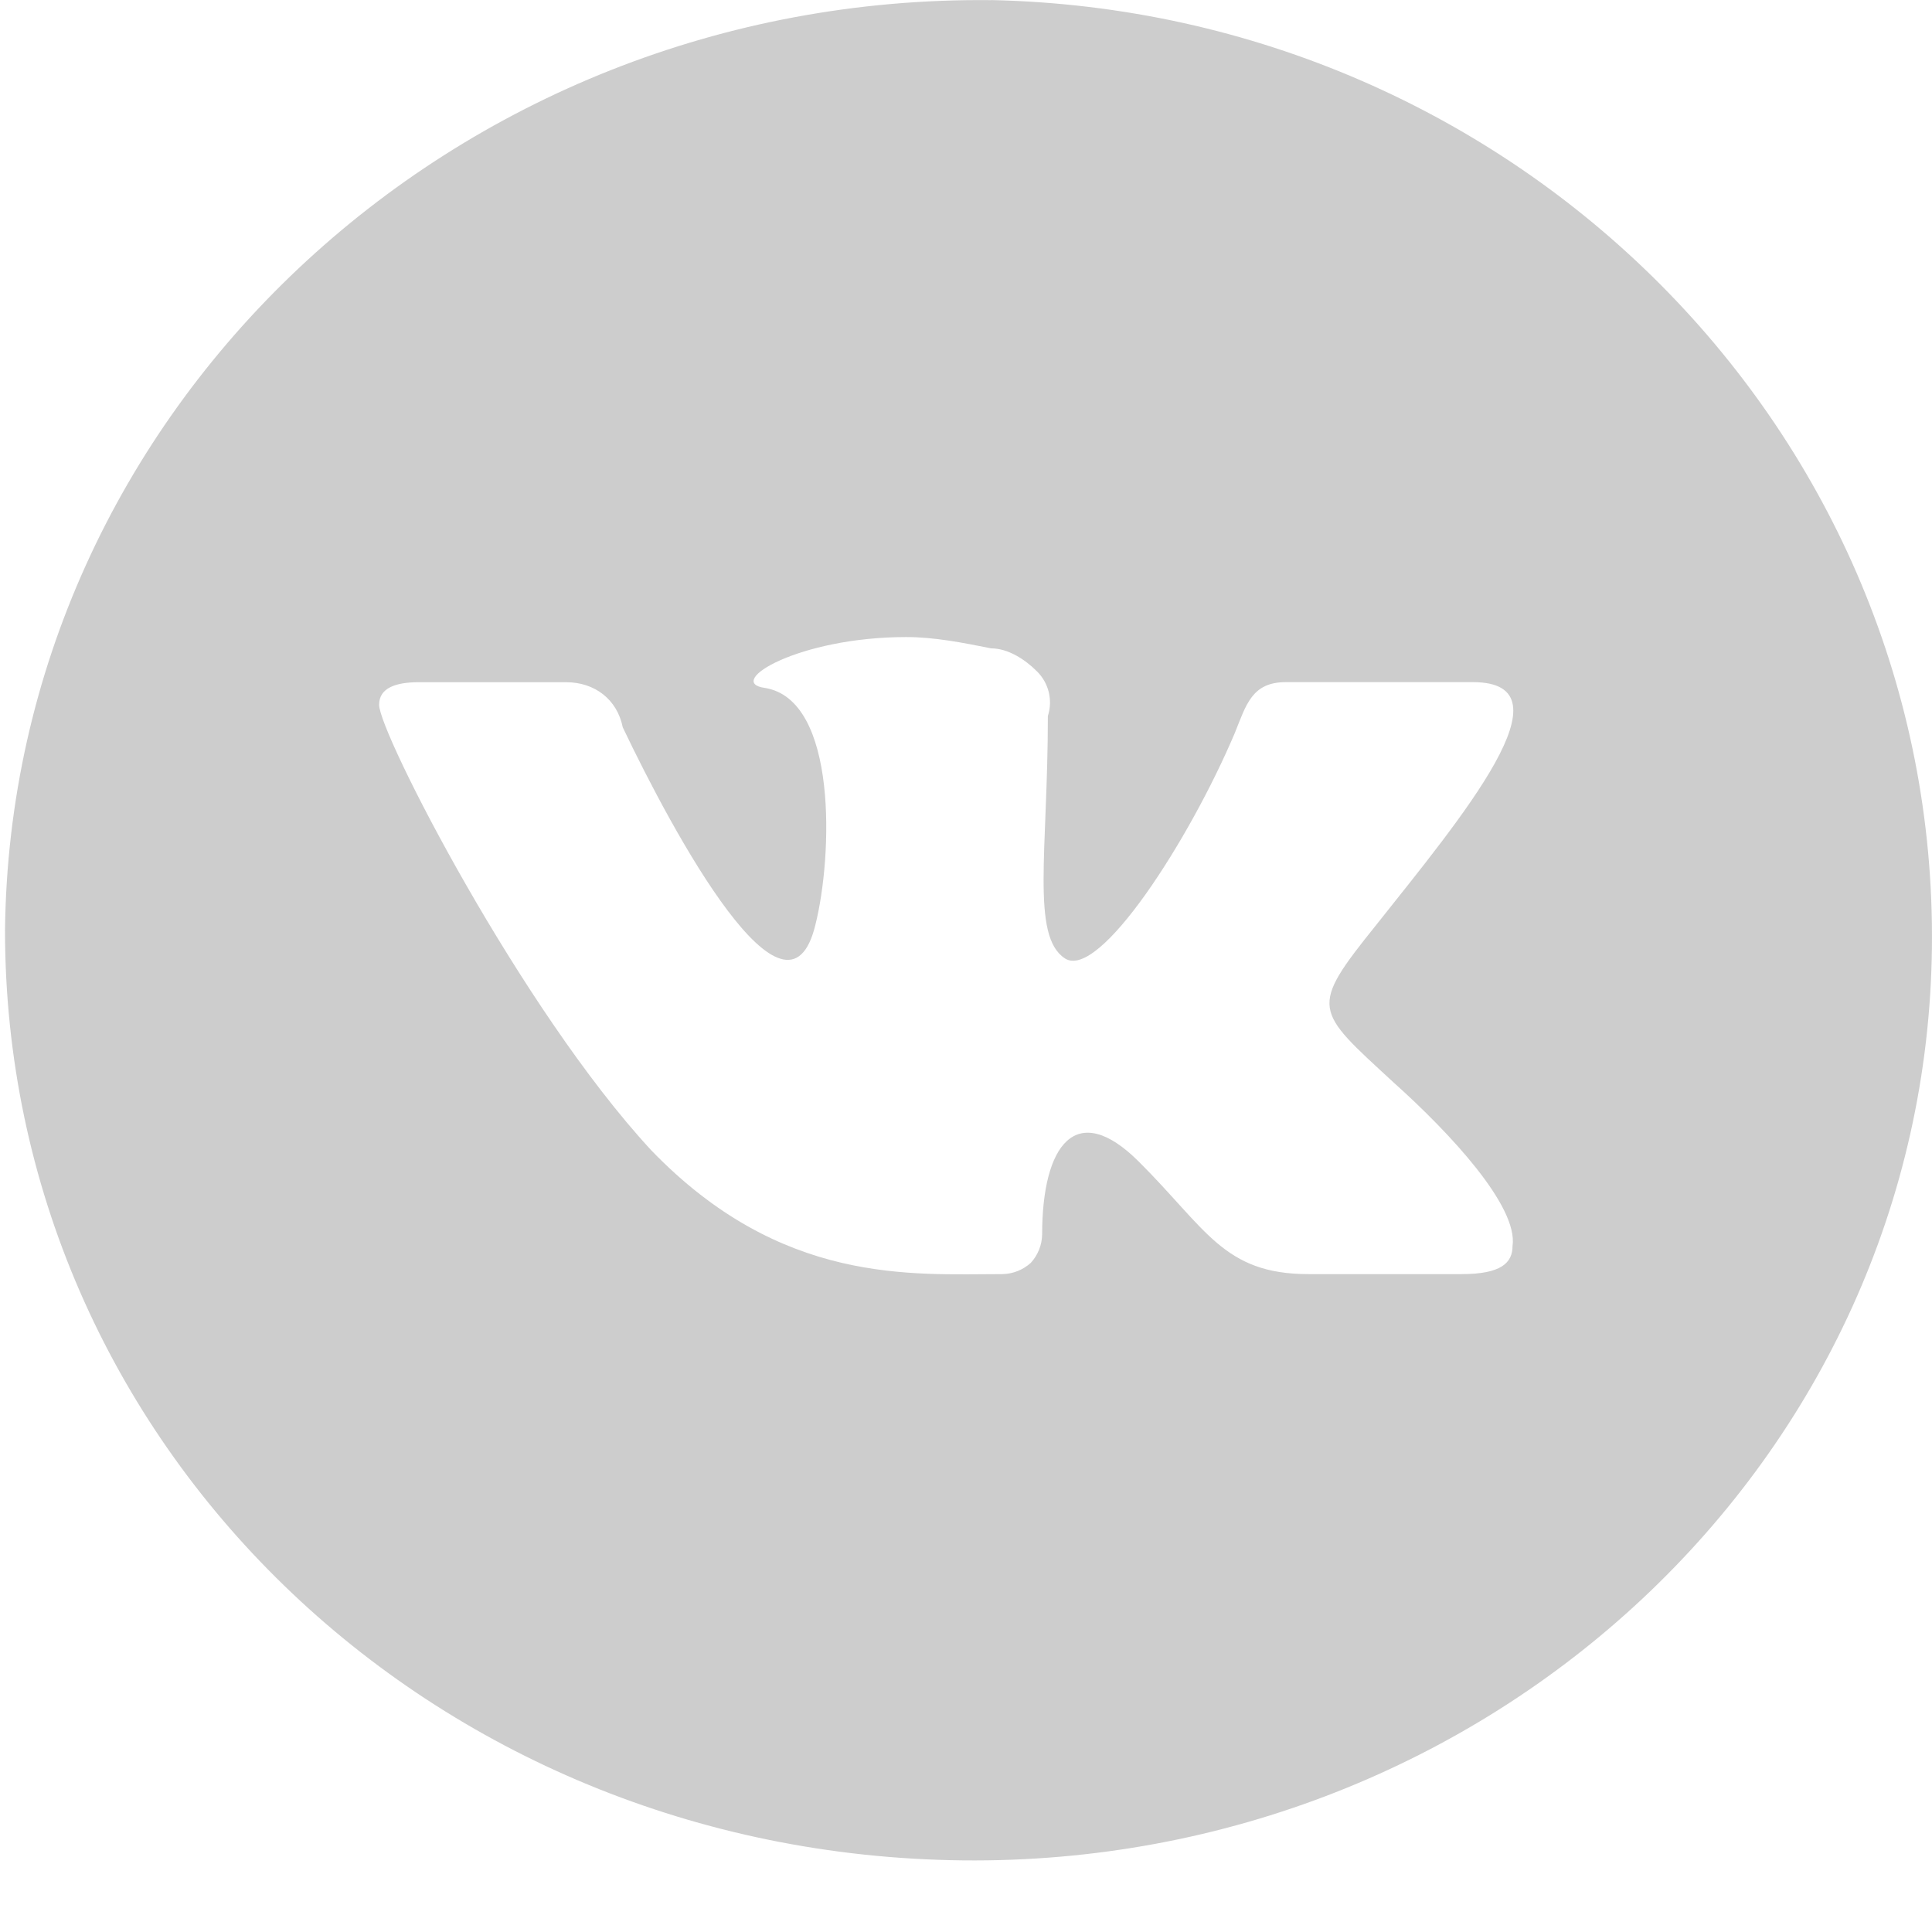
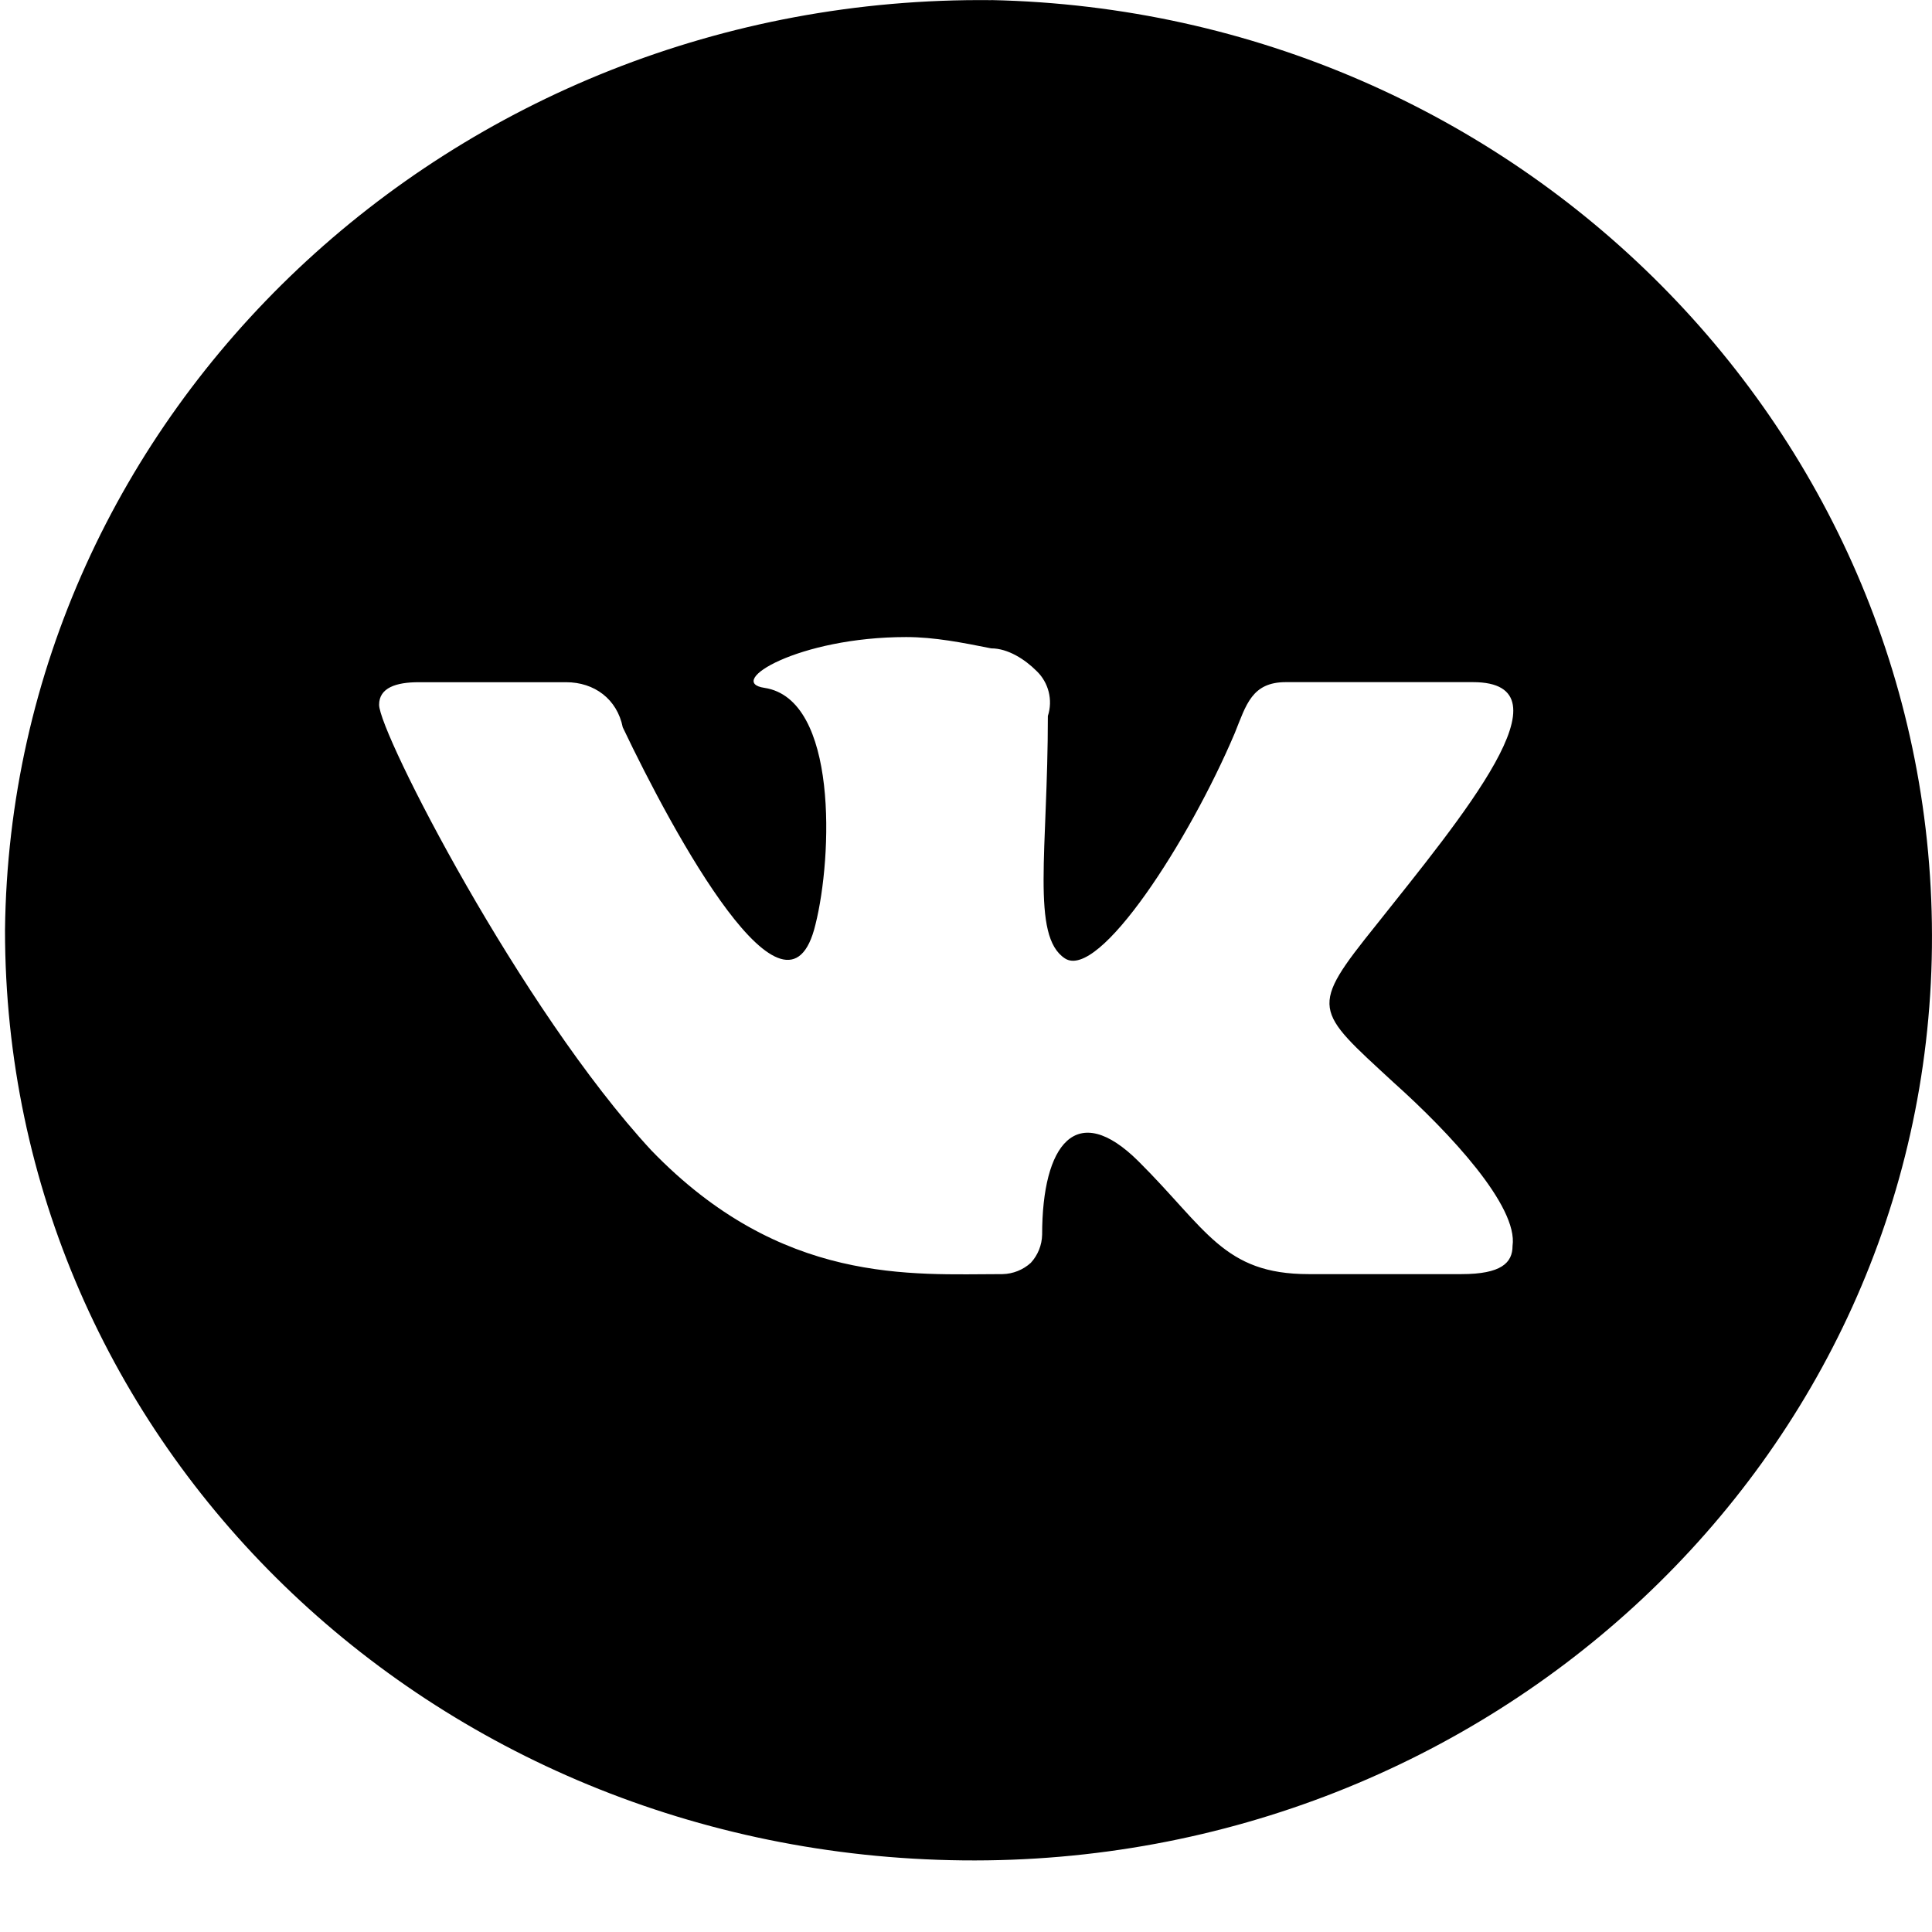
- <svg xmlns="http://www.w3.org/2000/svg" width="26" height="26" viewBox="0 0 27 27" fill="none">
-   <path d="M19.475 15.127c-1.109-1.024-1.188-1.024-.238-2.206 1.188-1.497 2.773-3.388 1.347-3.388H17.97c-.475 0-.554.316-.713.71-.633 1.496-1.9 3.466-2.376 3.15-.475-.314-.237-1.496-.237-3.387a.61.61 0 00-.159-.63c-.158-.158-.396-.315-.633-.315-.396-.079-.792-.158-1.188-.158-1.505 0-2.535.63-1.98.71 1.03.157.95 2.363.712 3.308-.396 1.655-1.98-1.26-2.693-2.757-.079-.394-.396-.63-.792-.63H5.852c-.317 0-.554.078-.554.315 0 .393 1.98 4.254 3.801 6.224 1.822 1.89 3.644 1.733 4.911 1.733a.607.607 0 00.396-.158.6.6 0 00.158-.394c0-1.26.476-1.89 1.347-1.024.95.945 1.188 1.576 2.376 1.576h2.138c.555 0 .713-.158.713-.394.08-.552-.871-1.576-1.663-2.285zM13.852.001c7.366.157 13.226 6.066 13.147 13.235-.079 7.17-6.178 12.842-13.543 12.763C6.01 25.92.07 20.17.07 13 .15 5.753 6.327-.077 13.852.002z" fill="#CDCDCD" />
+ <svg xmlns="http://www.w3.org/2000/svg" width="26" height="26" viewBox="0 0 27 27">
+   <path d="M19.475 15.127c-1.109-1.024-1.188-1.024-.238-2.206 1.188-1.497 2.773-3.388 1.347-3.388H17.97c-.475 0-.554.316-.713.71-.633 1.496-1.9 3.466-2.376 3.15-.475-.314-.237-1.496-.237-3.387a.61.61 0 00-.159-.63c-.158-.158-.396-.315-.633-.315-.396-.079-.792-.158-1.188-.158-1.505 0-2.535.63-1.98.71 1.03.157.95 2.363.712 3.308-.396 1.655-1.98-1.26-2.693-2.757-.079-.394-.396-.63-.792-.63H5.852c-.317 0-.554.078-.554.315 0 .393 1.98 4.254 3.801 6.224 1.822 1.89 3.644 1.733 4.911 1.733a.607.607 0 00.396-.158.6.6 0 00.158-.394c0-1.26.476-1.89 1.347-1.024.95.945 1.188 1.576 2.376 1.576h2.138c.555 0 .713-.158.713-.394.08-.552-.871-1.576-1.663-2.285zM13.852.001c7.366.157 13.226 6.066 13.147 13.235-.079 7.17-6.178 12.842-13.543 12.763C6.01 25.92.07 20.17.07 13 .15 5.753 6.327-.077 13.852.002z" />
</svg>
